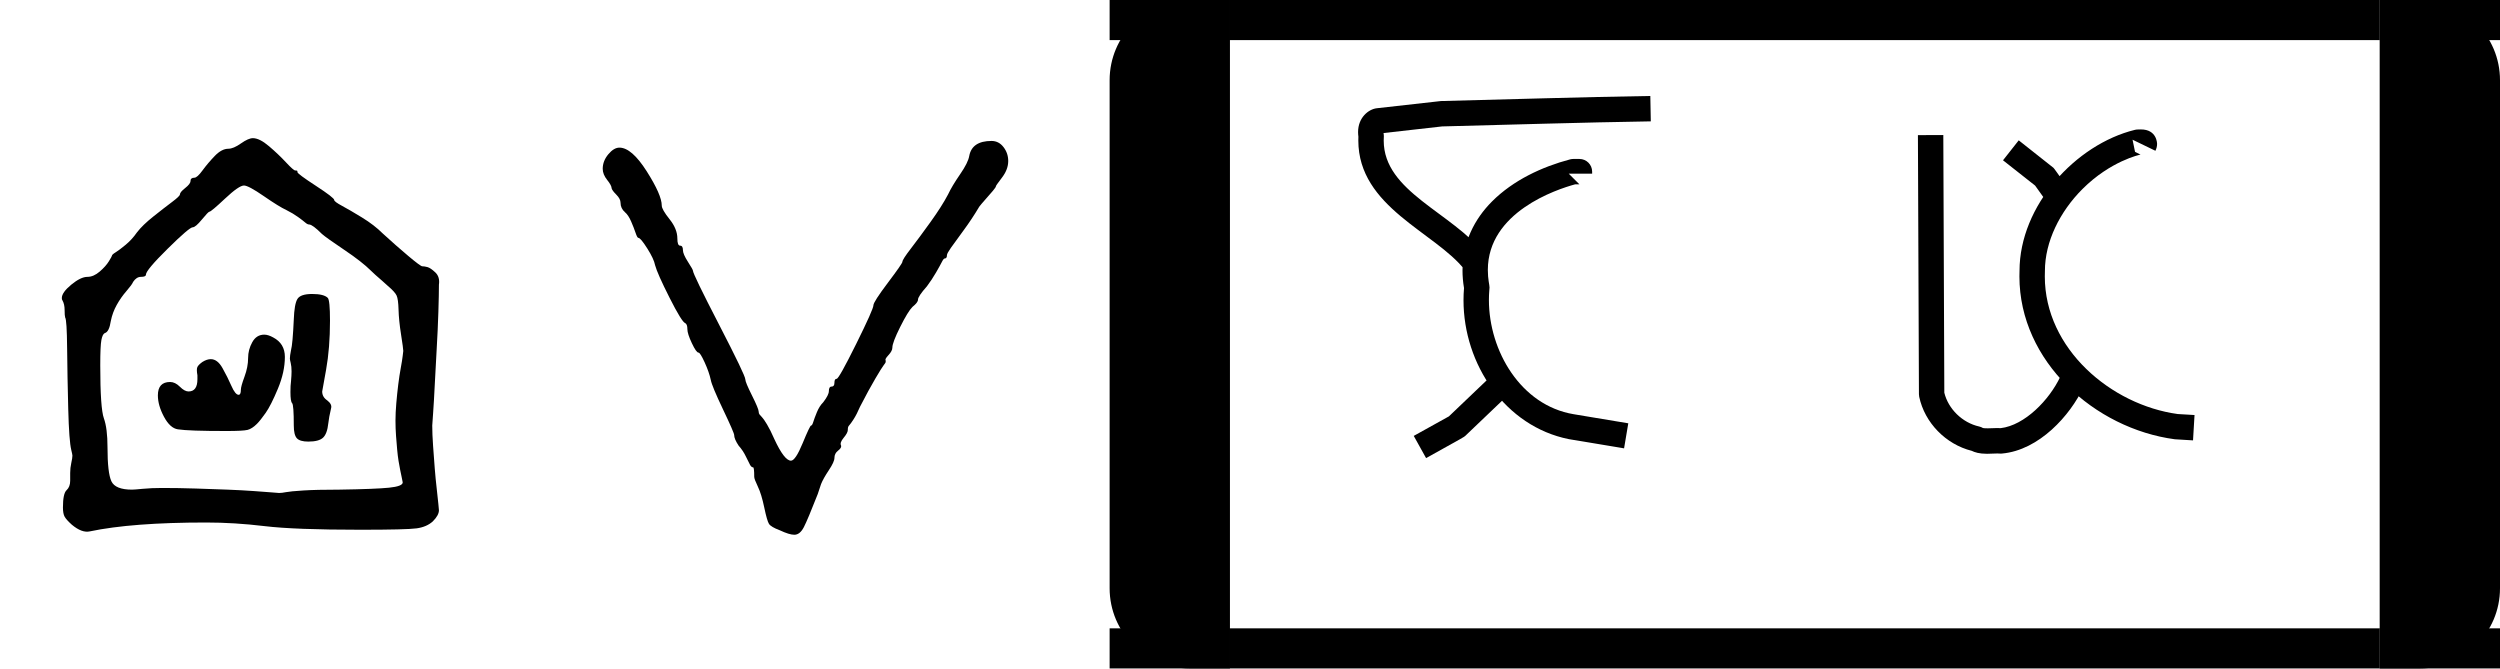
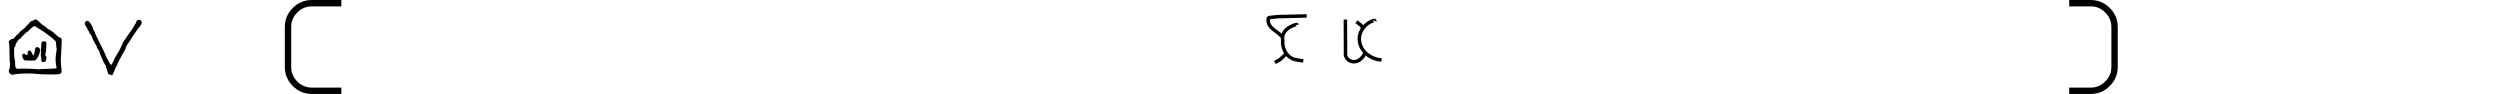
- <svg xmlns="http://www.w3.org/2000/svg" version="1.1" width="3740" height="1000" viewBox="0 0 3740 1000">
+ <svg xmlns="http://www.w3.org/2000/svg" version="1.1" width="26606" height="1000" viewBox="0 0 26606 1000">
  <path d="M126 137Q126 137 126 151Q126 160 128.0 169.0Q130 178 130 182Q130 184 128 192Q124 208 122.5 266.0Q121 324 120.5 375.0Q120 426 117 430Q116 433 116.0 443.5Q116 454 112 461Q111 462 111 465Q111 475 128.0 489.0Q145 503 157 503Q168 503 179.0 512.5Q190 522 195.5 531.0Q201 540 201 541Q201 543 207.5 547.0Q214 551 225.5 560.5Q237 570 246 583Q256 596 275.5 611.5Q295 627 309.0 637.5Q323 648 323 651Q323 655 332.5 662.5Q342 670 342 675Q342 681 349 681Q354 681 363.5 694.0Q373 707 385.5 720.0Q398 733 410 733Q419 733 432.5 742.5Q446 752 454 752Q466 752 483.0 737.5Q500 723 513.5 708.5Q527 694 530 694Q533 694 533.5 693.5Q534 693 534 691Q534 688 567.0 666.5Q600 645 600 641Q600 638 614.0 630.5Q628 623 650.0 609.5Q672 596 687 581Q711 559 733.0 540.5Q755 522 758 522Q762 522 767.5 520.5Q773 519 781.5 511.0Q790 503 788 489Q788 472 787.0 440.0Q786 408 784.0 374.0Q782 340 780.5 309.0Q779 278 777.5 257.5Q776 237 776 236Q776 221 777.5 199.5Q779 178 780.5 159.0Q782 140 784.0 123.0Q786 106 787.0 95.0Q788 84 788 84Q788 75 777 64Q766 54 748.0 51.5Q730 49 647 49Q529 49 475.0 55.5Q421 62 370 62Q237 62 161 46Q147 43 129 58Q119 67 116.0 72.5Q113 78 113 89Q113 114 119.5 120.0Q126 126 126 137ZM291 124Q320 124 351.5 123.0Q383 122 408.5 121.0Q434 120 455.0 118.5Q476 117 488.5 116.0Q501 115 501 115Q506 115 513.5 116.5Q521 118 544.5 119.5Q568 121 609 121Q674 122 698.5 124.5Q723 127 723 134Q723 134 722.5 136.5Q722 139 721.0 144.0Q720 149 718.5 156.0Q717 163 715.5 172.5Q714 182 713.0 193.0Q712 204 711.0 217.5Q710 231 710 245Q710 259 711.5 276.5Q713 294 715.0 310.0Q717 326 719.5 339.5Q722 353 723.0 361.5Q724 370 724 370Q724 374 720.0 399.5Q716 425 715.5 444.0Q715 463 712.0 469.5Q709 476 696 487Q693 490 686.0 496.0Q679 502 674.0 506.5Q669 511 666 514Q650 530 618.0 551.5Q586 573 578 580Q561 597 555 597Q552 597 548.0 600.5Q544 604 535.0 610.5Q526 617 514 623Q501 629 473.5 648.0Q446 667 438 667Q429 667 404.0 643.5Q379 620 376 620Q374 620 362.5 606.0Q351 592 346 592Q340 592 301.0 553.5Q262 515 262 507Q262 503 253 503Q245 503 239 494Q237 489 227.0 477.5Q217 466 209.5 452.5Q202 439 199 424Q196 404 188 402Q184 400 182.0 389.5Q180 379 180 344Q180 267 186.5 249.0Q193 231 193 197Q193 151 200.0 136.0Q207 121 237 121Q241 121 256.5 122.5Q272 124 291 124Z" transform="translate(0.00,833.33) scale(0.8333,-0.8333)" fill="#000000" />
  <path d="m 432.427,-300.259 c 0,-4 2.167,-11.833 6.5,-23.5 4.333,-11.667 6.5,-22.833 6.5,-33.5 0,-10 2.5,-19.5 7.5,-28.5 5,-9 12.167,-13.5 21.5,-13.5 4.667,0 10,1.667 16,5 14,7.333 21,19 21,35 0,18 -4.167,37 -12.5,57 -8.333,20 -15.667,34.5 -22,43.5 -6.333,9 -11.5,15.5 -15.5,19.5 -6,6 -11.667,9.667 -17,11 -5.333,1.333 -18,2 -38,2 -45.333,0 -74.333,-1 -87,-3 -9.333,-1.333 -17.667,-8.833 -25,-22.5 -7.333,-13.667 -11,-26.5 -11,-38.5 0,-16 7.333,-24 22,-24 6,0 11.833,2.833 17.5,8.5 5.667,5.667 10.833,8.5 15.5,8.5 10.667,0 16,-7.333 16,-22 v -7 c -1.333,-7.333 -1.333,-12.333 0,-15 1.333,-2.667 4.333,-5.667 9,-9 5.333,-3.333 10.333,-5 15,-5 8,0 15,5.333 21,16 6,10.667 11.333,21.333 16,32 4.667,10.667 9,16 13,16 2.667,0 4,-3 4,-9 z m 95,-126 c 0.667,-18.667 2.833,-31 6.5,-37 3.667,-6 12.5,-9 26.5,-9 14,0 23.333,2.333 28,7 2.667,2.667 4,16.333 4,41 0,32.667 -2.333,62 -7,88 l -7,39 c 0,6.667 3,12 9,16 6,4.667 8.333,9.333 7,14 -2.667,11.333 -4.333,20.333 -5,27 -1.333,12.667 -4.5,21.333 -9.5,26 -5,4.667 -13.833,7 -26.5,7 -10,0 -16.833,-2 -20.5,-6 -3.667,-4 -5.5,-11.667 -5.5,-23 0,-24.667 -1,-38 -3,-40 -2,-2 -3,-8.667 -3,-20 0,-8 0.333,-14.333 1,-19 0.667,-7.333 1,-13.333 1,-18 0,-6 -0.5,-11 -1.5,-15 -1,-4 -1.5,-6.667 -1.5,-8 0,-3.333 0.667,-8.333 2,-15 2,-7.333 3.667,-25.667 5,-55 z" transform="translate(0.00,833.33) scale(0.8333,0.8333)" fill="#000000" />
  <path d="M116 735Q138 735 165.0 692.5Q192 650 192 631Q192 624 206.0 606.5Q220 589 220 572Q220 559 225.0 559.0Q230 559 230 551Q230 544 239.0 530.0Q248 516 248 514Q248 508 295.0 417.0Q342 326 342 319Q342 314 354.0 290.0Q366 266 366 261Q366 258 367.5 256.0Q369 254 372.0 251.0Q375 248 381.0 238.0Q387 228 394 212Q412 173 424 173Q432 173 445.0 204.5Q458 236 460 236Q462 236 464.0 242.5Q466 249 470.5 260.0Q475 271 482 278Q492 291 492 298Q492 306 497.0 306.0Q502 306 502.0 313.0Q502 320 506 320Q510 320 541.0 382.5Q572 445 572 452Q572 458 598.0 492.5Q624 527 624 530Q624 534 639.0 553.5Q654 573 674.5 601.5Q695 630 706 651Q713 666 727.5 687.0Q742 708 744 720Q749 747 784 747Q797 747 805.5 736.0Q814 725 814 711Q814 696 803.0 681.5Q792 667 792 666Q792 664 786.5 657.5Q781 651 773.0 642.0Q765 633 762 629Q749 607 733.5 586.0Q718 565 711.0 555.0Q704 545 704 542Q704 536 700 536Q698 536 695.0 530.0Q692 524 684.5 511.0Q677 498 668 486Q652 468 652 462Q652 457 642 449Q634 441 620.0 413.0Q606 385 606 376Q606 370 599.0 362.5Q592 355 594 353Q594 352 594 350Q594 349 590.5 344.5Q587 340 575.5 320.5Q564 301 548 270Q542 256 536.5 247.5Q531 239 529.0 237.0Q527 235 526.5 233.0Q526 231 526 228Q526 223 518.5 214.0Q511 205 514 200Q515 196 508.5 191.0Q502 186 502 178Q502 171 492.0 156.0Q482 141 478 131Q476 125 472 113Q454 67 447.0 53.5Q440 40 430 40Q421 40 404 48Q388 54 384.5 59.5Q381 65 376 89Q371 113 364.5 126.5Q358 140 358 144Q358 161 356 161Q353 161 350.5 165.5Q348 170 343.0 180.5Q338 191 330 200Q322 212 322 219Q322 223 302.0 265.0Q282 307 280 318Q277 332 269.0 349.5Q261 367 258 367Q254 367 246.0 384.0Q238 401 238 409Q238 418 234 420Q228 422 206.0 465.5Q184 509 180 524Q178 535 166.0 554.0Q154 573 150 573Q148 573 145.0 582.0Q142 591 137.0 602.5Q132 614 126 619Q118 626 118 636Q118 643 110.5 650.5Q103 658 102 662Q102 667 94.0 677.0Q86 687 86 697Q86 711 96.0 723.0Q106 735 116 735Z" transform="translate(830.00,833.33) scale(0.8333,-0.8333)" fill="#000000" />
-   <path d="M 1840.0 0 H 1780.0 A 120 120 0 0 0 1660.0 120 V 880 A 120 120 0 0 0 1780.0 1000 H 1840.0 Z" fill="#000000" />
-   <path d="M 3560.0 0 H 3620.0 A 120 120 0 0 1 3740.0 120 V 880 A 120 120 0 0 1 3620.0 1000 H 3560.0 Z" fill="#000000" />
-   <rect x="1660.00" y="0.00" width="180.00" height="60.00" fill="#000000" />
-   <rect x="1660.00" y="940.00" width="180.00" height="60.00" fill="#000000" />
-   <rect x="1840.00" y="0.00" width="1720.00" height="60.00" fill="#000000" />
-   <rect x="1840.00" y="940.00" width="1720.00" height="60.00" fill="#000000" />
-   <rect x="3560.00" y="0.00" width="180.00" height="60.00" fill="#000000" />
-   <rect x="3560.00" y="940.00" width="180.00" height="60.00" fill="#000000" />
-   <path d="M 223.73,118.89 C 223.73,219.81 358.16,259.90 422.73,342.64 C 422.73,342.64 383.31,373.40 383.27,373.36 C 325.30,299.08 173.75,250.23 173.75,118.52 C 173.75,116.12 173.80,113.69 173.91,111.24 C 173.53,108.37 173.28,105.26 173.28,101.99 C 173.28,73.47 193.91,57.00 210.18,55.16 C 335.25,41.04 335.25,41.04 336.34,41.01 C 473.68,37.62 609.98,33.19 748.53,31.01 L 749.47,80.99 C 611.42,83.17 475.59,87.57 338.75,90.96 L 223.40,103.98 C 223.56,105.80 224.00,107.13 224.00,110.00 C 224.00,110.09 223.73,115.58 223.73,118.89  Z M 437.75,579.91 L 472.27,616.08 L 384.25,700.09 C 381.93,702.31 381.93,702.31 307.14,743.86 L 282.85,700.14 L 352.07,661.69 L 437.75,579.91  Z M 609.00,155.00 C 622.81,155.00 634.00,166.19 634.00,180.00 L 634.00,184.00 L 588.00,184.00 L 609.00,205.00 L 600.32,205.00 C 564.02,214.91 428.69,259.50 428.69,373.49 C 428.69,392.21 432.00,402.69 432.00,408.00 C 432.00,410.90 430.81,418.65 430.81,432.71 C 430.81,532.88 493.70,640.11 597.56,657.42 C 705.14,675.35 705.14,675.35 705.14,675.35 C 705.14,675.35 696.92,724.66 696.86,724.65 C 588.46,706.58 588.46,706.58 588.05,706.50 C 462.74,681.35 380.80,559.13 380.80,433.14 C 380.80,425.13 381.13,417.10 381.80,409.10 C 379.78,397.21 378.82,385.67 378.82,374.50 C 378.82,319.38 402.25,273.33 437.08,238.50 C 478.69,196.89 535.39,170.39 590.60,155.83 C 592.69,155.28 594.85,155.00 597.00,155.00 L 609.00,155.00 Z" transform="translate(1900.00,120.00) scale(0.76,0.76)" fill="#000000" />
-   <path d="M 326.60,734.72 C 319.64,734.72 313.08,735.35 306.03,735.35 C 290.50,735.35 281.70,732.36 275.98,729.55 C 224.69,716.66 183.34,674.17 172.55,623.21 C 172.19,621.52 172.01,619.81 172.01,618.10 L 170.01,108.10 L 219.99,107.90 L 221.98,615.13 C 229.75,646.90 257.23,674.19 290.47,681.61 C 293.10,682.19 295.73,683.21 298.09,684.65 C 299.15,684.96 302.66,685.22 307.62,685.22 C 315.16,685.22 319.66,684.67 326.22,684.67 C 328.33,684.67 330.53,684.73 332.84,684.89 C 379.92,679.45 428.74,629.60 450.36,583.40 C 450.36,583.40 495.64,604.58 495.64,604.60 C 470.04,659.35 408.74,728.48 335.19,734.90 C 334.46,734.96 333.73,735.00 333.00,735.00 C 330.45,735.00 330.78,734.72 326.60,734.72  Z M 337.51,157.62 L 368.45,118.35 C 435.62,171.26 435.62,171.26 436.68,172.32 C 438.15,173.80 438.15,173.80 469.36,217.49 L 428.67,246.55 L 400.72,207.43 C 400.72,207.43 337.55,157.65 337.51,157.62  Z M 608.92,96.87 C 640.41,96.87 640.78,124.23 640.78,125.50 C 640.78,130.07 639.66,134.44 637.50,138.91 L 592.49,117.11 L 597.39,141.00 L 608.17,146.48 C 606.84,146.50 548.86,159.22 493.93,214.15 C 449.45,258.62 419.99,317.66 419.99,375.50 C 419.99,375.64 419.99,375.79 420.00,376.00 C 420.00,377.19 419.79,380.45 419.79,386.20 C 419.79,529.02 550.65,639.25 681.43,657.10 L 714.48,659.05 L 711.54,708.95 C 676.59,706.90 676.59,706.90 675.67,706.77 C 518.21,685.79 369.80,553.70 369.80,386.23 C 369.80,382.68 369.87,379.12 370.00,375.48 C 370.00,246.47 480.72,126.37 596.99,97.73 C 598.96,97.25 600.98,97.00 603.00,97.00 C 603.18,97.00 603.37,97.01 603.55,97.01 C 603.60,97.01 608.32,96.87 608.92,96.87 Z" transform="translate(2740.00,120.00) scale(0.76,0.76)" fill="#000000" />
+   <path d="M 24.638,12.488 H 20.722 q -1.482,0 -2.54,-1.058 -1.058,-1.058 -1.058,-2.54 V 3.598 q 0,-1.482 1.058,-2.54 Q 19.241,4e-6 20.722,4e-6 h 3.916 V 0.847 H 20.722 q -1.132,0 -1.947,0.815 -0.804,0.804 -0.804,1.937 v 5.292 q 0,1.132 0.804,1.937 0.815,0.815 1.947,0.815 h 3.916 z" transform="translate(1660.00,0.00) scale(80.0747,80.0747)" fill="#000000" />
+   <path d="M 75.015,0.847 V 4e-6 h 13.123 v 0.847 z m 0,11.642 v -0.847 h 13.123 v 0.847 z" transform="translate(13268.47,0.00) scale(954.9133,80.0747)" fill="#000000" />
+   <path d="m 87.715,4e-6 h 2.857 q 1.482,0 2.54,1.058 1.058,1.058 1.058,2.54 v 5.292 q 0,1.482 -1.058,2.54 -1.058,1.058 -2.54,1.058 h -2.857 v -0.847 h 2.857 q 1.132,0 1.937,-0.815 0.815,-0.804 0.815,-1.937 V 3.598 q 0,-1.132 -0.815,-1.937 -0.804,-0.815 -1.937,-0.815 h -2.857 z" transform="translate(14997.28,0.00) scale(80.0747,80.0747)" fill="#000000" />
+   <path d="M 223.73,118.89 C 223.73,219.81 358.16,259.90 422.73,342.64 C 422.73,342.64 383.31,373.40 383.27,373.36 C 325.30,299.08 173.75,250.23 173.75,118.52 C 173.75,116.12 173.80,113.69 173.91,111.24 C 173.53,108.37 173.28,105.26 173.28,101.99 C 173.28,73.47 193.91,57.00 210.18,55.16 C 335.25,41.04 335.25,41.04 336.34,41.01 C 473.68,37.62 609.98,33.19 748.53,31.01 L 749.47,80.99 C 611.42,83.17 475.59,87.57 338.75,90.96 L 223.40,103.98 C 223.56,105.80 224.00,107.13 224.00,110.00 C 224.00,110.09 223.73,115.58 223.73,118.89  Z M 437.75,579.91 L 472.27,616.08 L 384.25,700.09 C 381.93,702.31 381.93,702.31 307.14,743.86 L 282.85,700.14 L 352.07,661.69 L 437.75,579.91  Z M 609.00,155.00 C 622.81,155.00 634.00,166.19 634.00,180.00 L 634.00,184.00 L 588.00,184.00 L 609.00,205.00 L 600.32,205.00 C 564.02,214.91 428.69,259.50 428.69,373.49 C 428.69,392.21 432.00,402.69 432.00,408.00 C 432.00,410.90 430.81,418.65 430.81,432.71 C 430.81,532.88 493.70,640.11 597.56,657.42 C 705.14,675.35 705.14,675.35 705.14,675.35 C 705.14,675.35 696.92,724.66 696.86,724.65 C 588.46,706.58 588.46,706.58 588.05,706.50 C 462.74,681.35 380.80,559.13 380.80,433.14 C 380.80,425.13 381.13,417.10 381.80,409.10 C 379.78,397.21 378.82,385.67 378.82,374.50 C 378.82,319.38 402.25,273.33 437.08,238.50 C 478.69,196.89 535.39,170.39 590.60,155.83 C 592.69,155.28 594.85,155.00 597.00,155.00 L 609.00,155.00 Z" transform="translate(13348.47,127.80) scale(0.7444,0.7444)" fill="#000000" />
+   <path d="M 326.60,734.72 C 319.64,734.72 313.08,735.35 306.03,735.35 C 290.50,735.35 281.70,732.36 275.98,729.55 C 224.69,716.66 183.34,674.17 172.55,623.21 C 172.19,621.52 172.01,619.81 172.01,618.10 L 170.01,108.10 L 219.99,107.90 L 221.98,615.13 C 229.75,646.90 257.23,674.19 290.47,681.61 C 293.10,682.19 295.73,683.21 298.09,684.65 C 299.15,684.96 302.66,685.22 307.62,685.22 C 315.16,685.22 319.66,684.67 326.22,684.67 C 328.33,684.67 330.53,684.73 332.84,684.89 C 379.92,679.45 428.74,629.60 450.36,583.40 C 450.36,583.40 495.64,604.58 495.64,604.60 C 470.04,659.35 408.74,728.48 335.19,734.90 C 334.46,734.96 333.73,735.00 333.00,735.00 C 330.45,735.00 330.78,734.72 326.60,734.72  Z M 337.51,157.62 L 368.45,118.35 C 435.62,171.26 435.62,171.26 436.68,172.32 C 438.15,173.80 438.15,173.80 469.36,217.49 L 428.67,246.55 L 400.72,207.43 C 400.72,207.43 337.55,157.65 337.51,157.62  Z M 608.92,96.87 C 640.41,96.87 640.78,124.23 640.78,125.50 C 640.78,130.07 639.66,134.44 637.50,138.91 L 592.49,117.11 L 597.39,141.00 L 608.17,146.48 C 606.84,146.50 548.86,159.22 493.93,214.15 C 449.45,258.62 419.99,317.66 419.99,375.50 C 419.99,375.64 419.99,375.79 420.00,376.00 C 420.00,377.19 419.79,380.45 419.79,386.20 C 419.79,529.02 550.65,639.25 681.43,657.10 L 714.48,659.05 L 711.54,708.95 C 676.59,706.90 676.59,706.90 675.67,706.77 C 518.21,685.79 369.80,553.70 369.80,386.23 C 369.80,382.68 369.87,379.12 370.00,375.48 C 370.00,246.47 480.72,126.37 596.99,97.73 C 598.96,97.25 600.98,97.00 603.00,97.00 C 603.18,97.00 603.37,97.01 603.55,97.01 C 603.60,97.01 608.32,96.87 608.92,96.87 Z" transform="translate(14172.88,127.80) scale(0.7444,0.7444)" fill="#000000" />
</svg>
